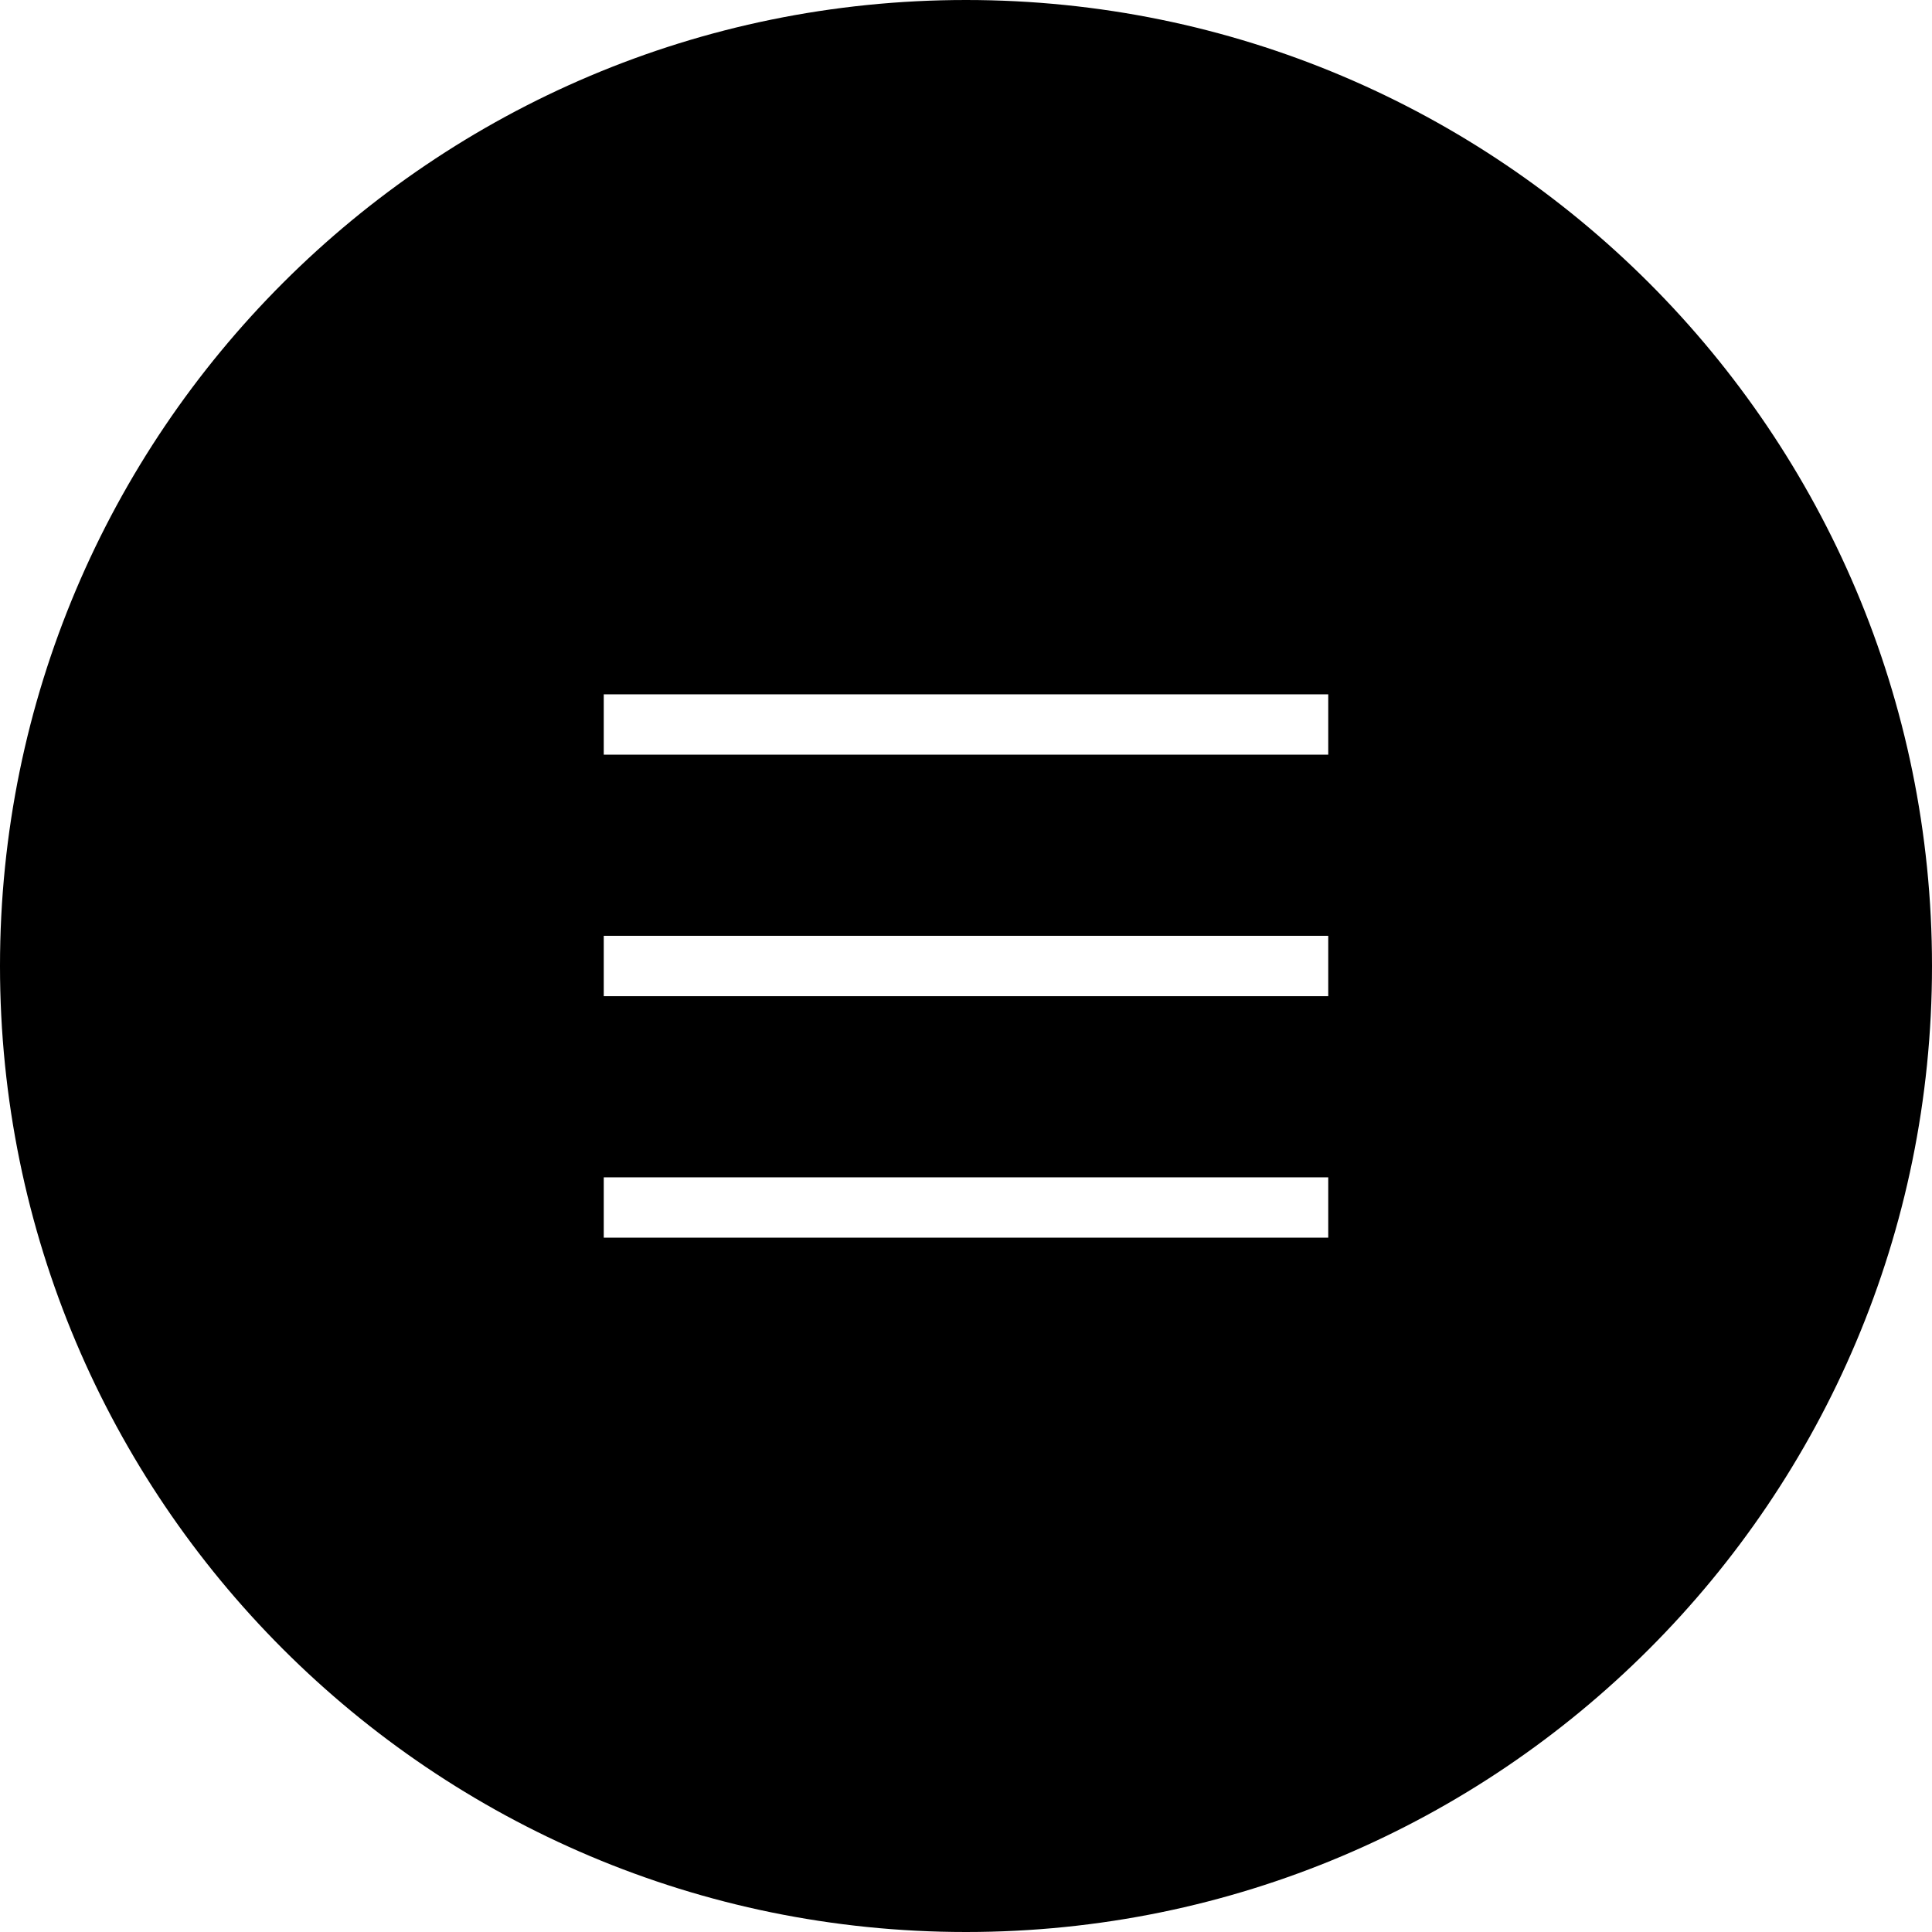
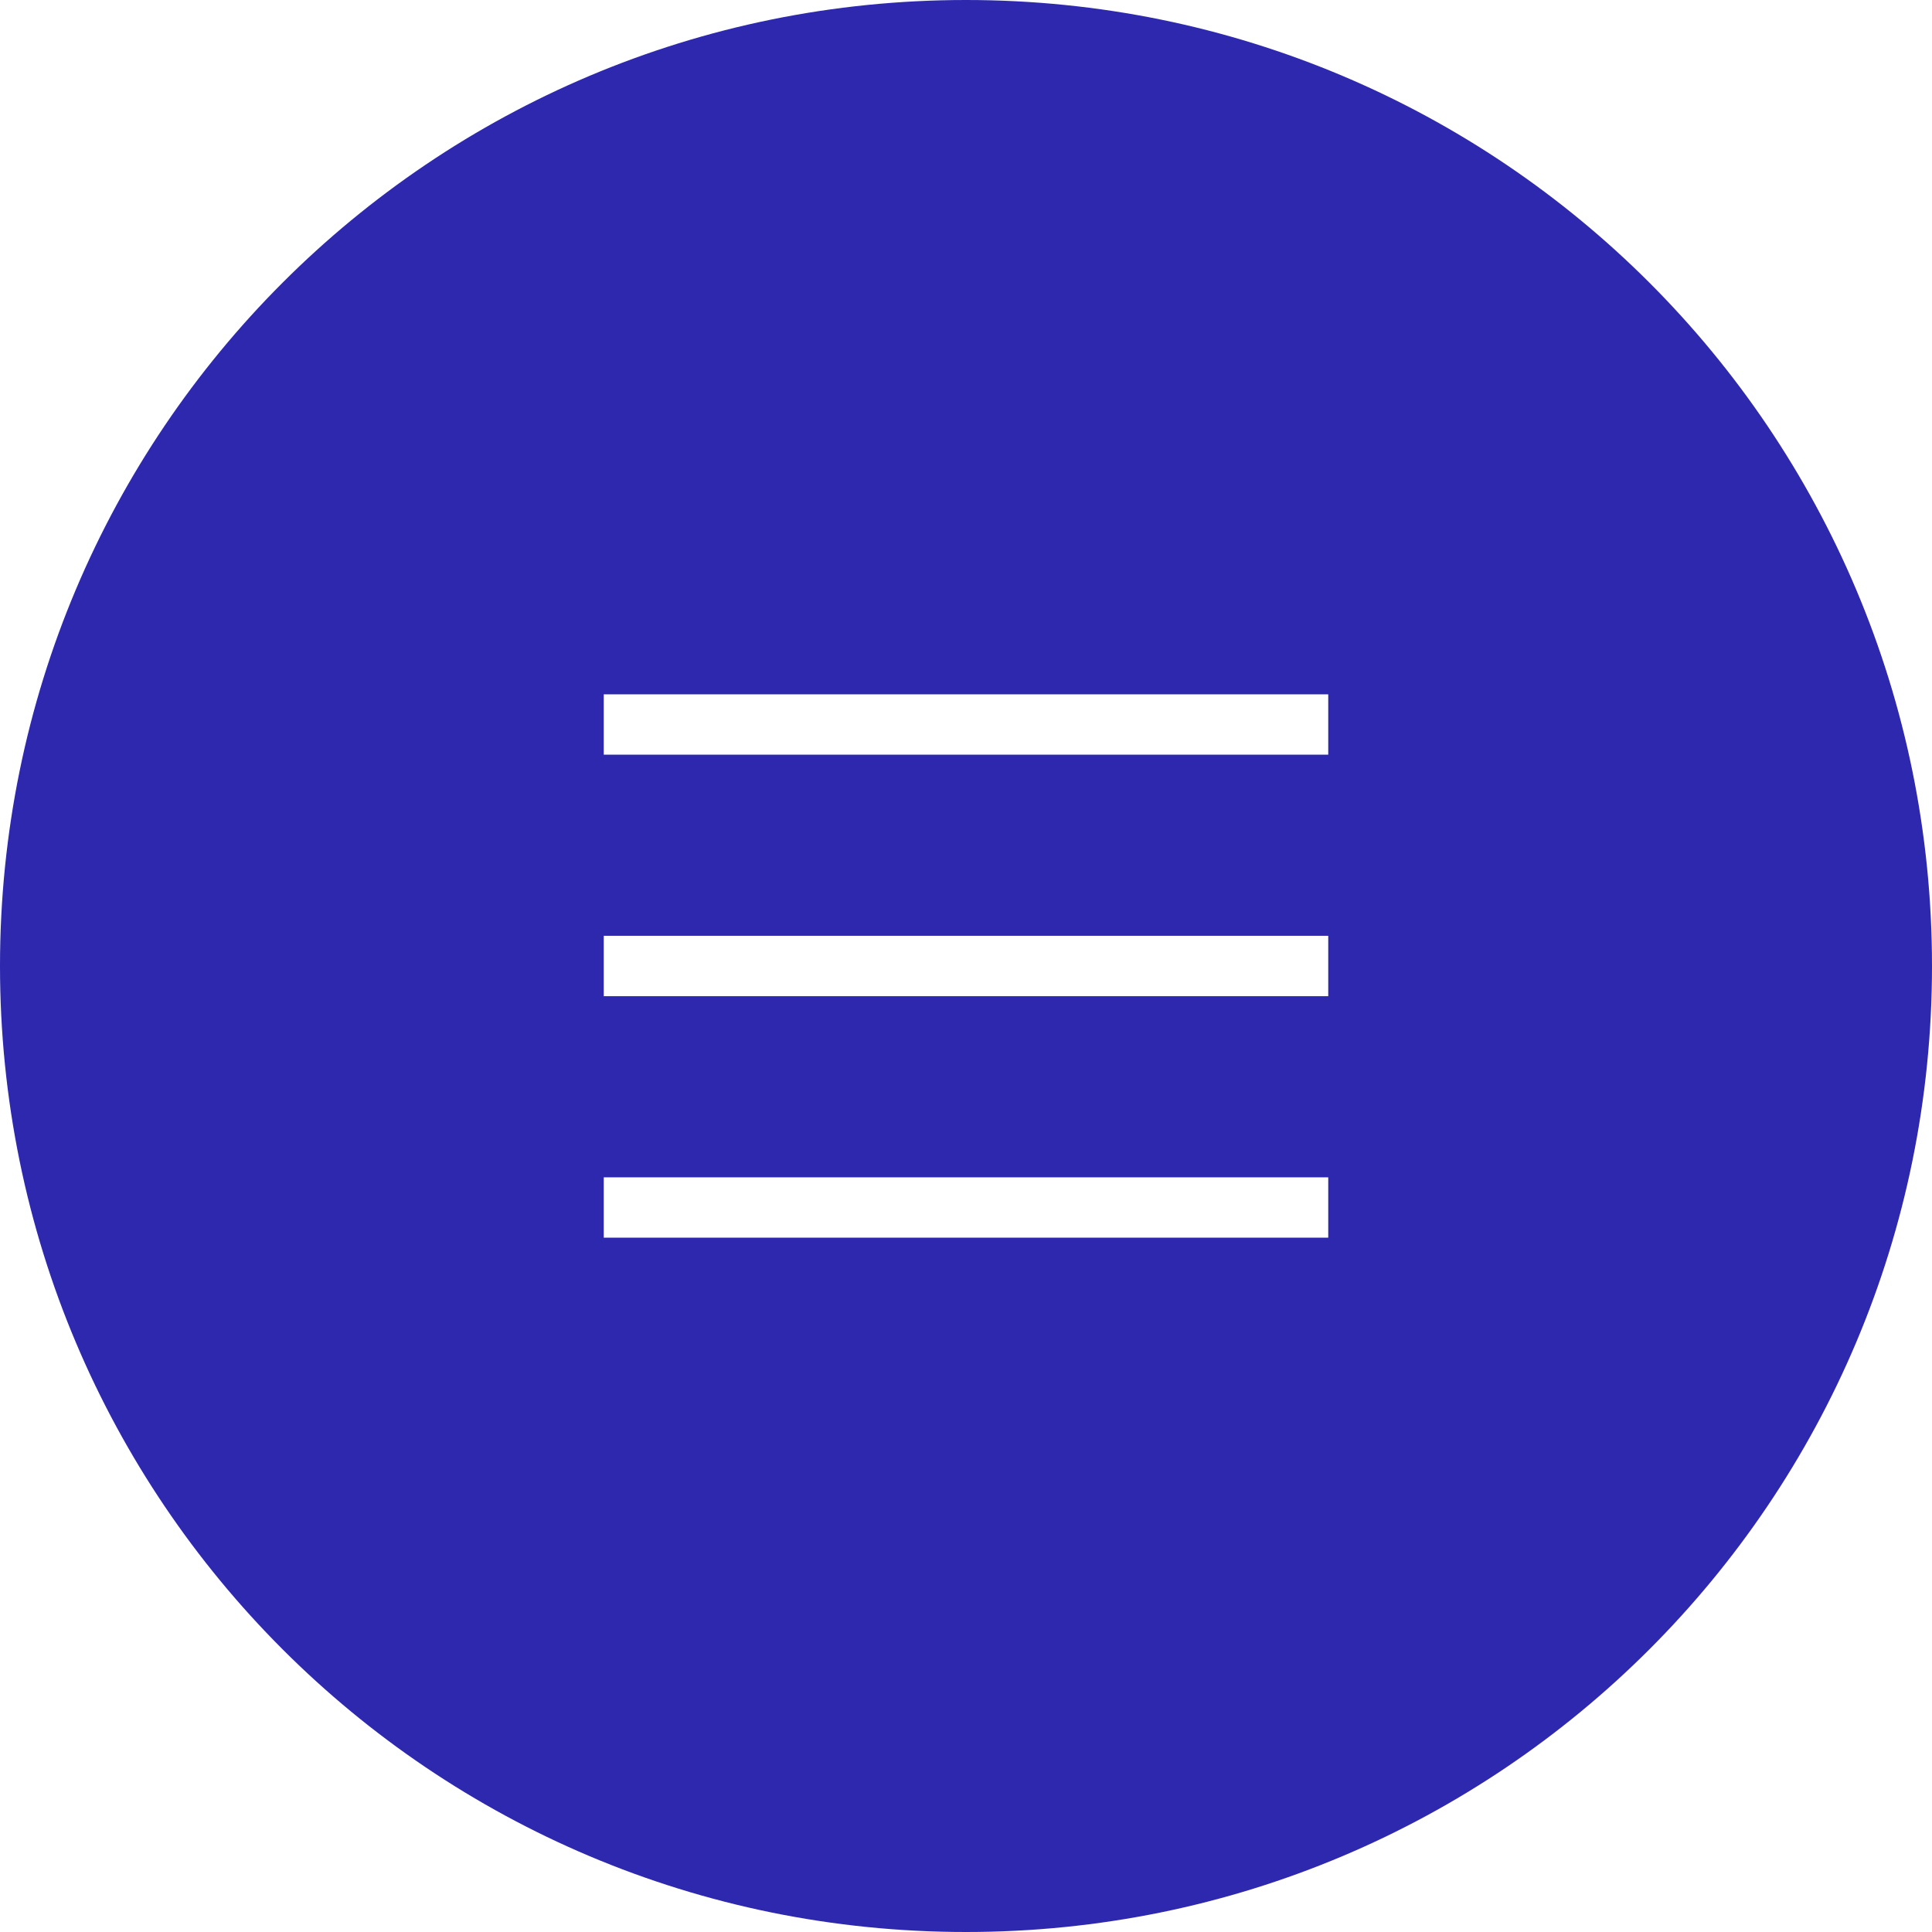
- <svg xmlns="http://www.w3.org/2000/svg" version="1.1" id="Capa_1" x="0px" y="0px" width="64px" height="64px" viewBox="0 0 64 64" style="enable-background:new 0 0 64 64;" xml:space="preserve">
+ <svg xmlns="http://www.w3.org/2000/svg" version="1.1" id="Capa_1" x="0px" y="0px" viewBox="0 0 64 64" style="enable-background:new 0 0 64 64;" xml:space="preserve">
+   <style type="text/css">
+ 	.st0{fill:#2D28AD;}
+ </style>
  <g>
    <g>
      <g id="Menu">
        <g>
-           <path d="M32,0C14.327,0,0,14.327,0,32s14.327,32,32,32s32-14.327,32-32S49.673,0,32,0z M44,41H20v-2h24V41z M44,33H20v-2h24V33z       M44,25H20v-2h24V25z" />
+           <path class="st0" d="M32,0C14.3,0,0,14.3,0,32s14.3,32,32,32s32-14.3,32-32S49.7,0,32,0z M44,41H20v-2h24V41z M44,33H20v-2h24      V33z M44,25H20v-2h24V25z" />
        </g>
      </g>
    </g>
  </g>
-   <g>
- </g>
-   <g>
- </g>
-   <g>
- </g>
-   <g>
- </g>
-   <g>
- </g>
-   <g>
- </g>
-   <g>
- </g>
-   <g>
- </g>
-   <g>
- </g>
-   <g>
- </g>
-   <g>
- </g>
-   <g>
- </g>
-   <g>
- </g>
-   <g>
- </g>
-   <g>
- </g>
</svg>
